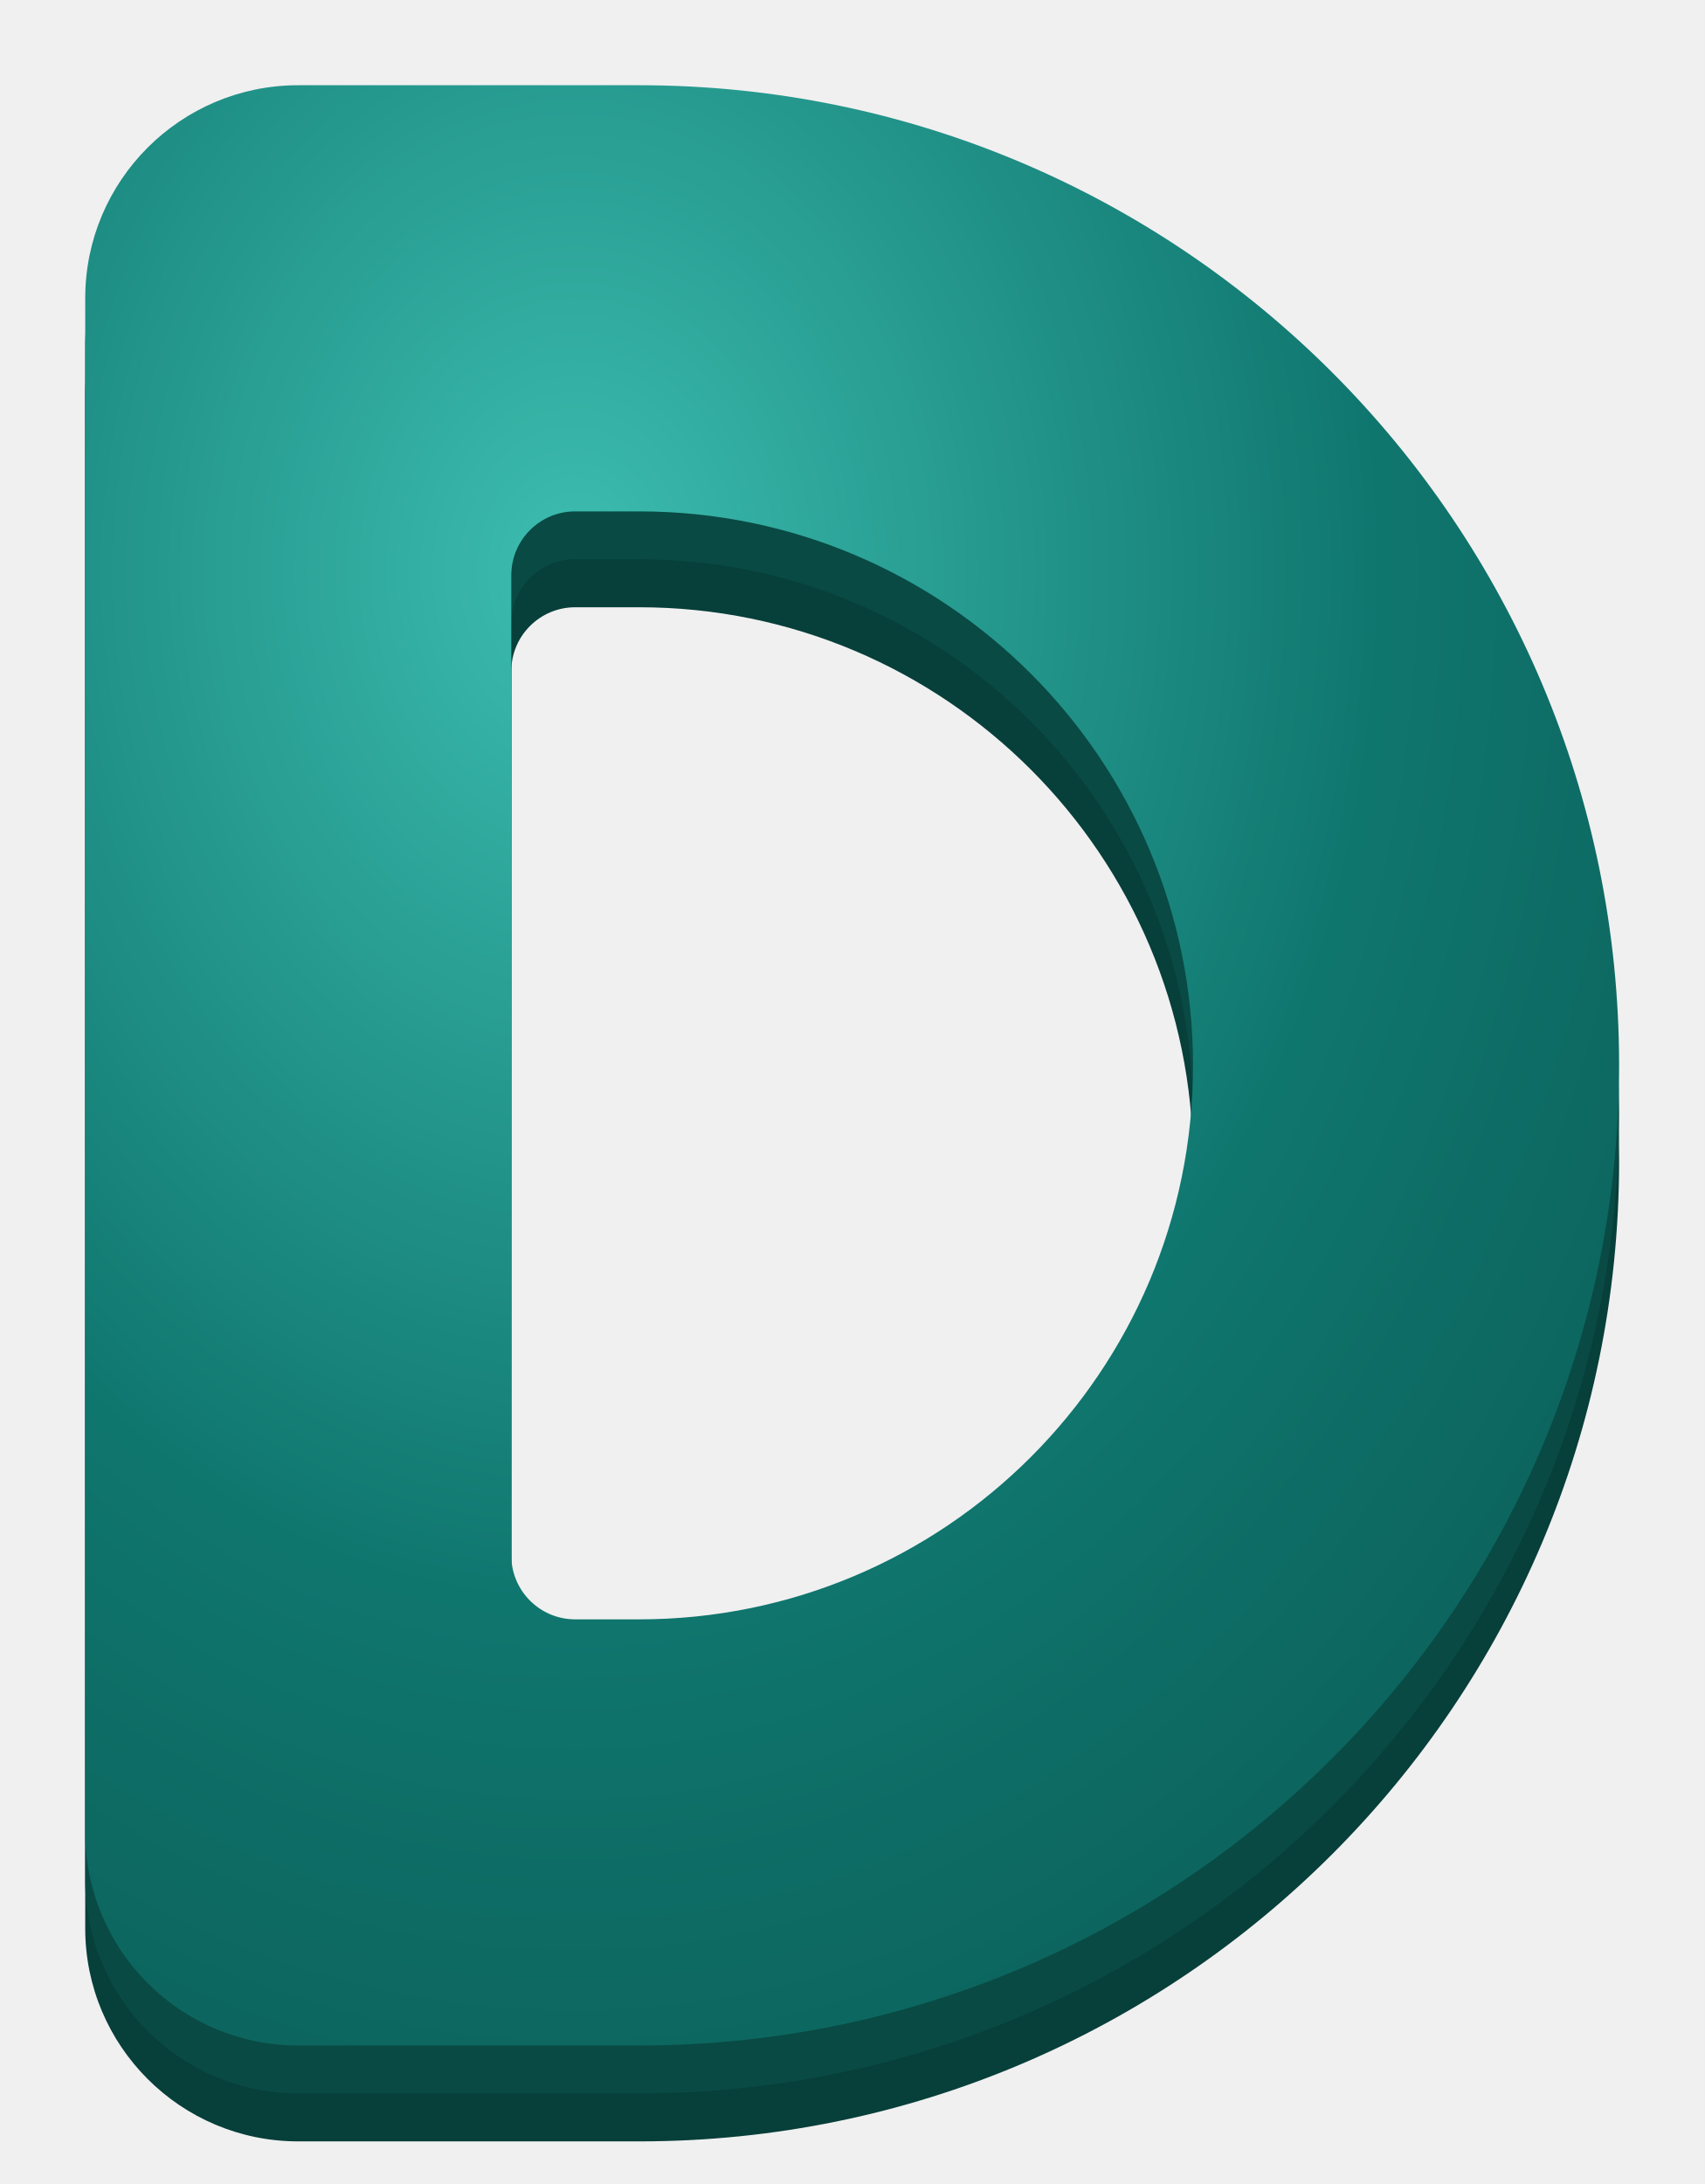
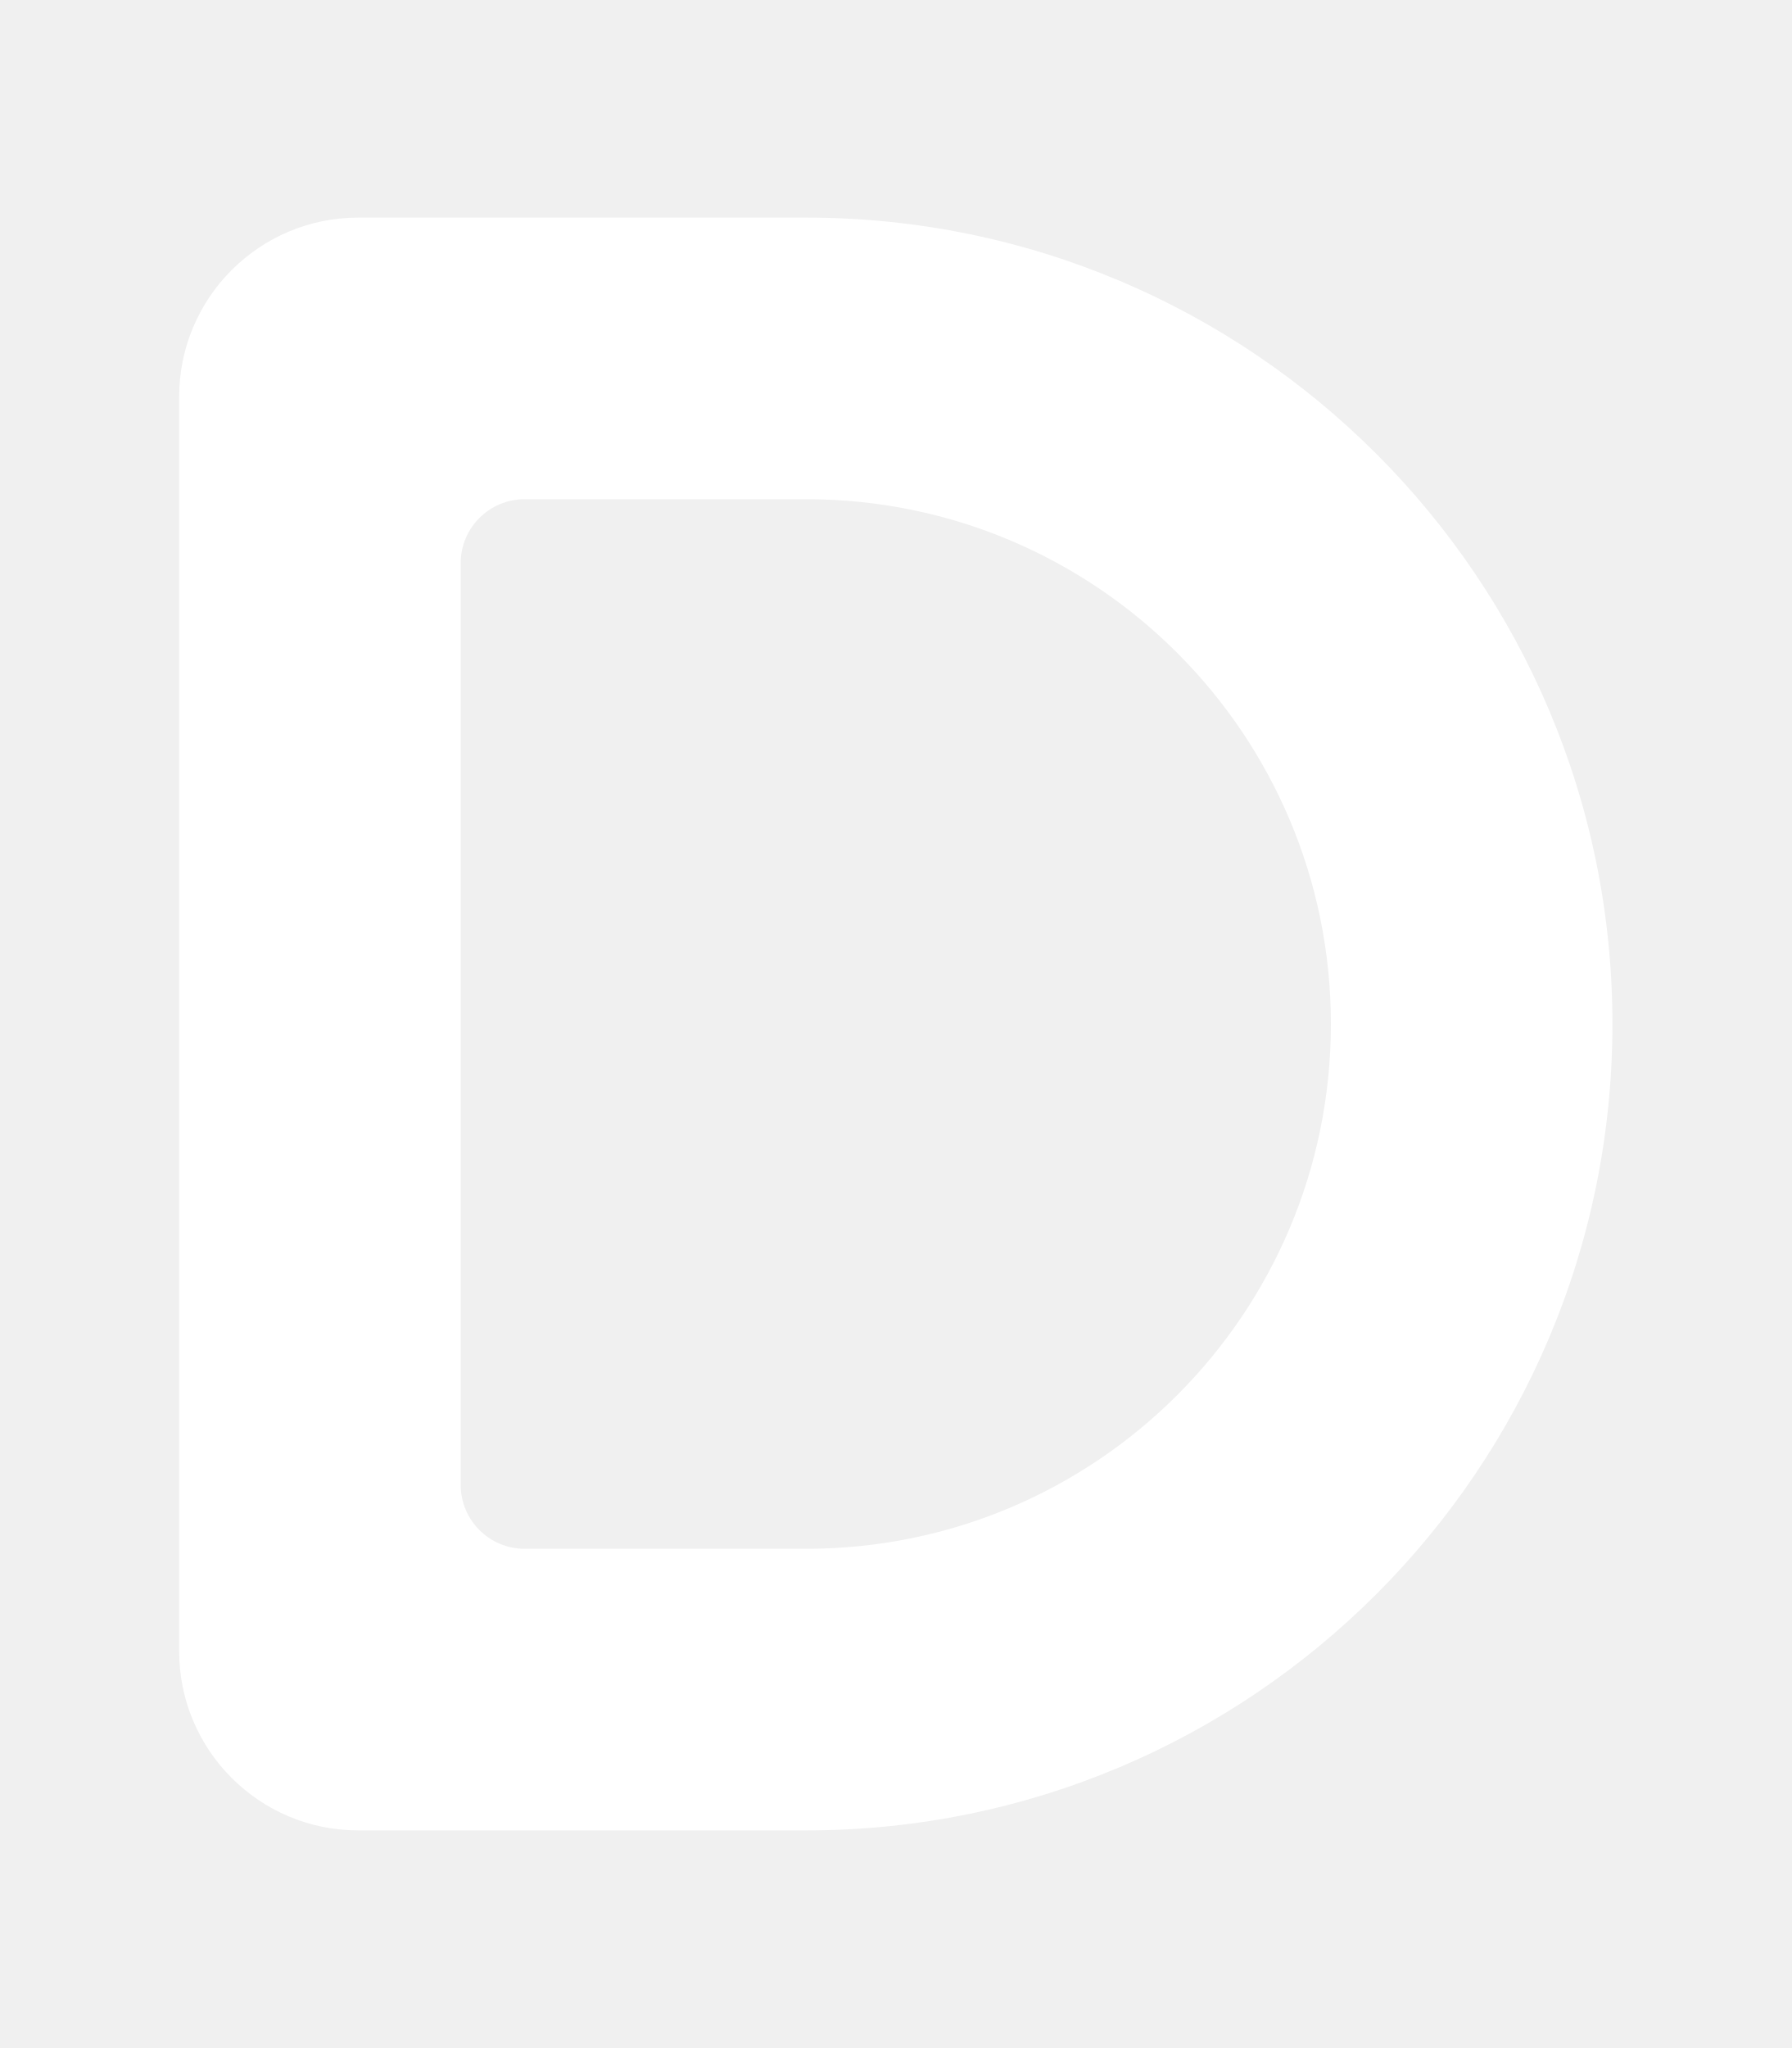
- <svg xmlns="http://www.w3.org/2000/svg" viewBox="260 20 160 205">
-   <defs>
-     <radialGradient id="g" cx=".32" cy=".25" r=".95">
-       <stop offset="0" stop-color="#3DBDB0" />
-       <stop offset=".55" stop-color="#0F766E" />
-       <stop offset="1" stop-color="#0A5A54" />
-     </radialGradient>
-   </defs>
-   <path d="M288 28H320A92 92 0 0 1 320 212H288A20 20 0 0 1 268 192V48A20 20 0 0 1 288 28ZM314 68H320A52 52 0 0 1 320 172H314A6 6 0 0 1 308 166V74A6 6 0 0 1 314 68Z" fill-rule="evenodd" fill="#073F3A" transform="translate(0 9)" />
-   <path d="M288 28H320A92 92 0 0 1 320 212H288A20 20 0 0 1 268 192V48A20 20 0 0 1 288 28ZM314 68H320A52 52 0 0 1 320 172H314A6 6 0 0 1 308 166V74A6 6 0 0 1 314 68Z" fill-rule="evenodd" fill="#094A44" transform="translate(0 4.5)" />
-   <path d="M288 28H320A92 92 0 0 1 320 212H288A20 20 0 0 1 268 192V48A20 20 0 0 1 288 28ZM314 68H320A52 52 0 0 1 320 172H314A6 6 0 0 1 308 166V74A6 6 0 0 1 314 68Z" fill-rule="evenodd" fill="url(#g)" />
+ <svg xmlns="http://www.w3.org/2000/svg" viewBox="-70 -80 140 160">
+   <path d="M14 -63H49A63 63 0 0 1 49 63H14A14 14 0 0 1 0 49V-49A14 14 0 0 1 14 -63ZM27 -41H49A41 41 0 0 1 49 41H27A5 5 0 0 1 22 36V-36A5 5 0 0 1 27 -41Z" transform="translate(-56 0)" fill="#fff" fill-rule="evenodd" />
</svg>
